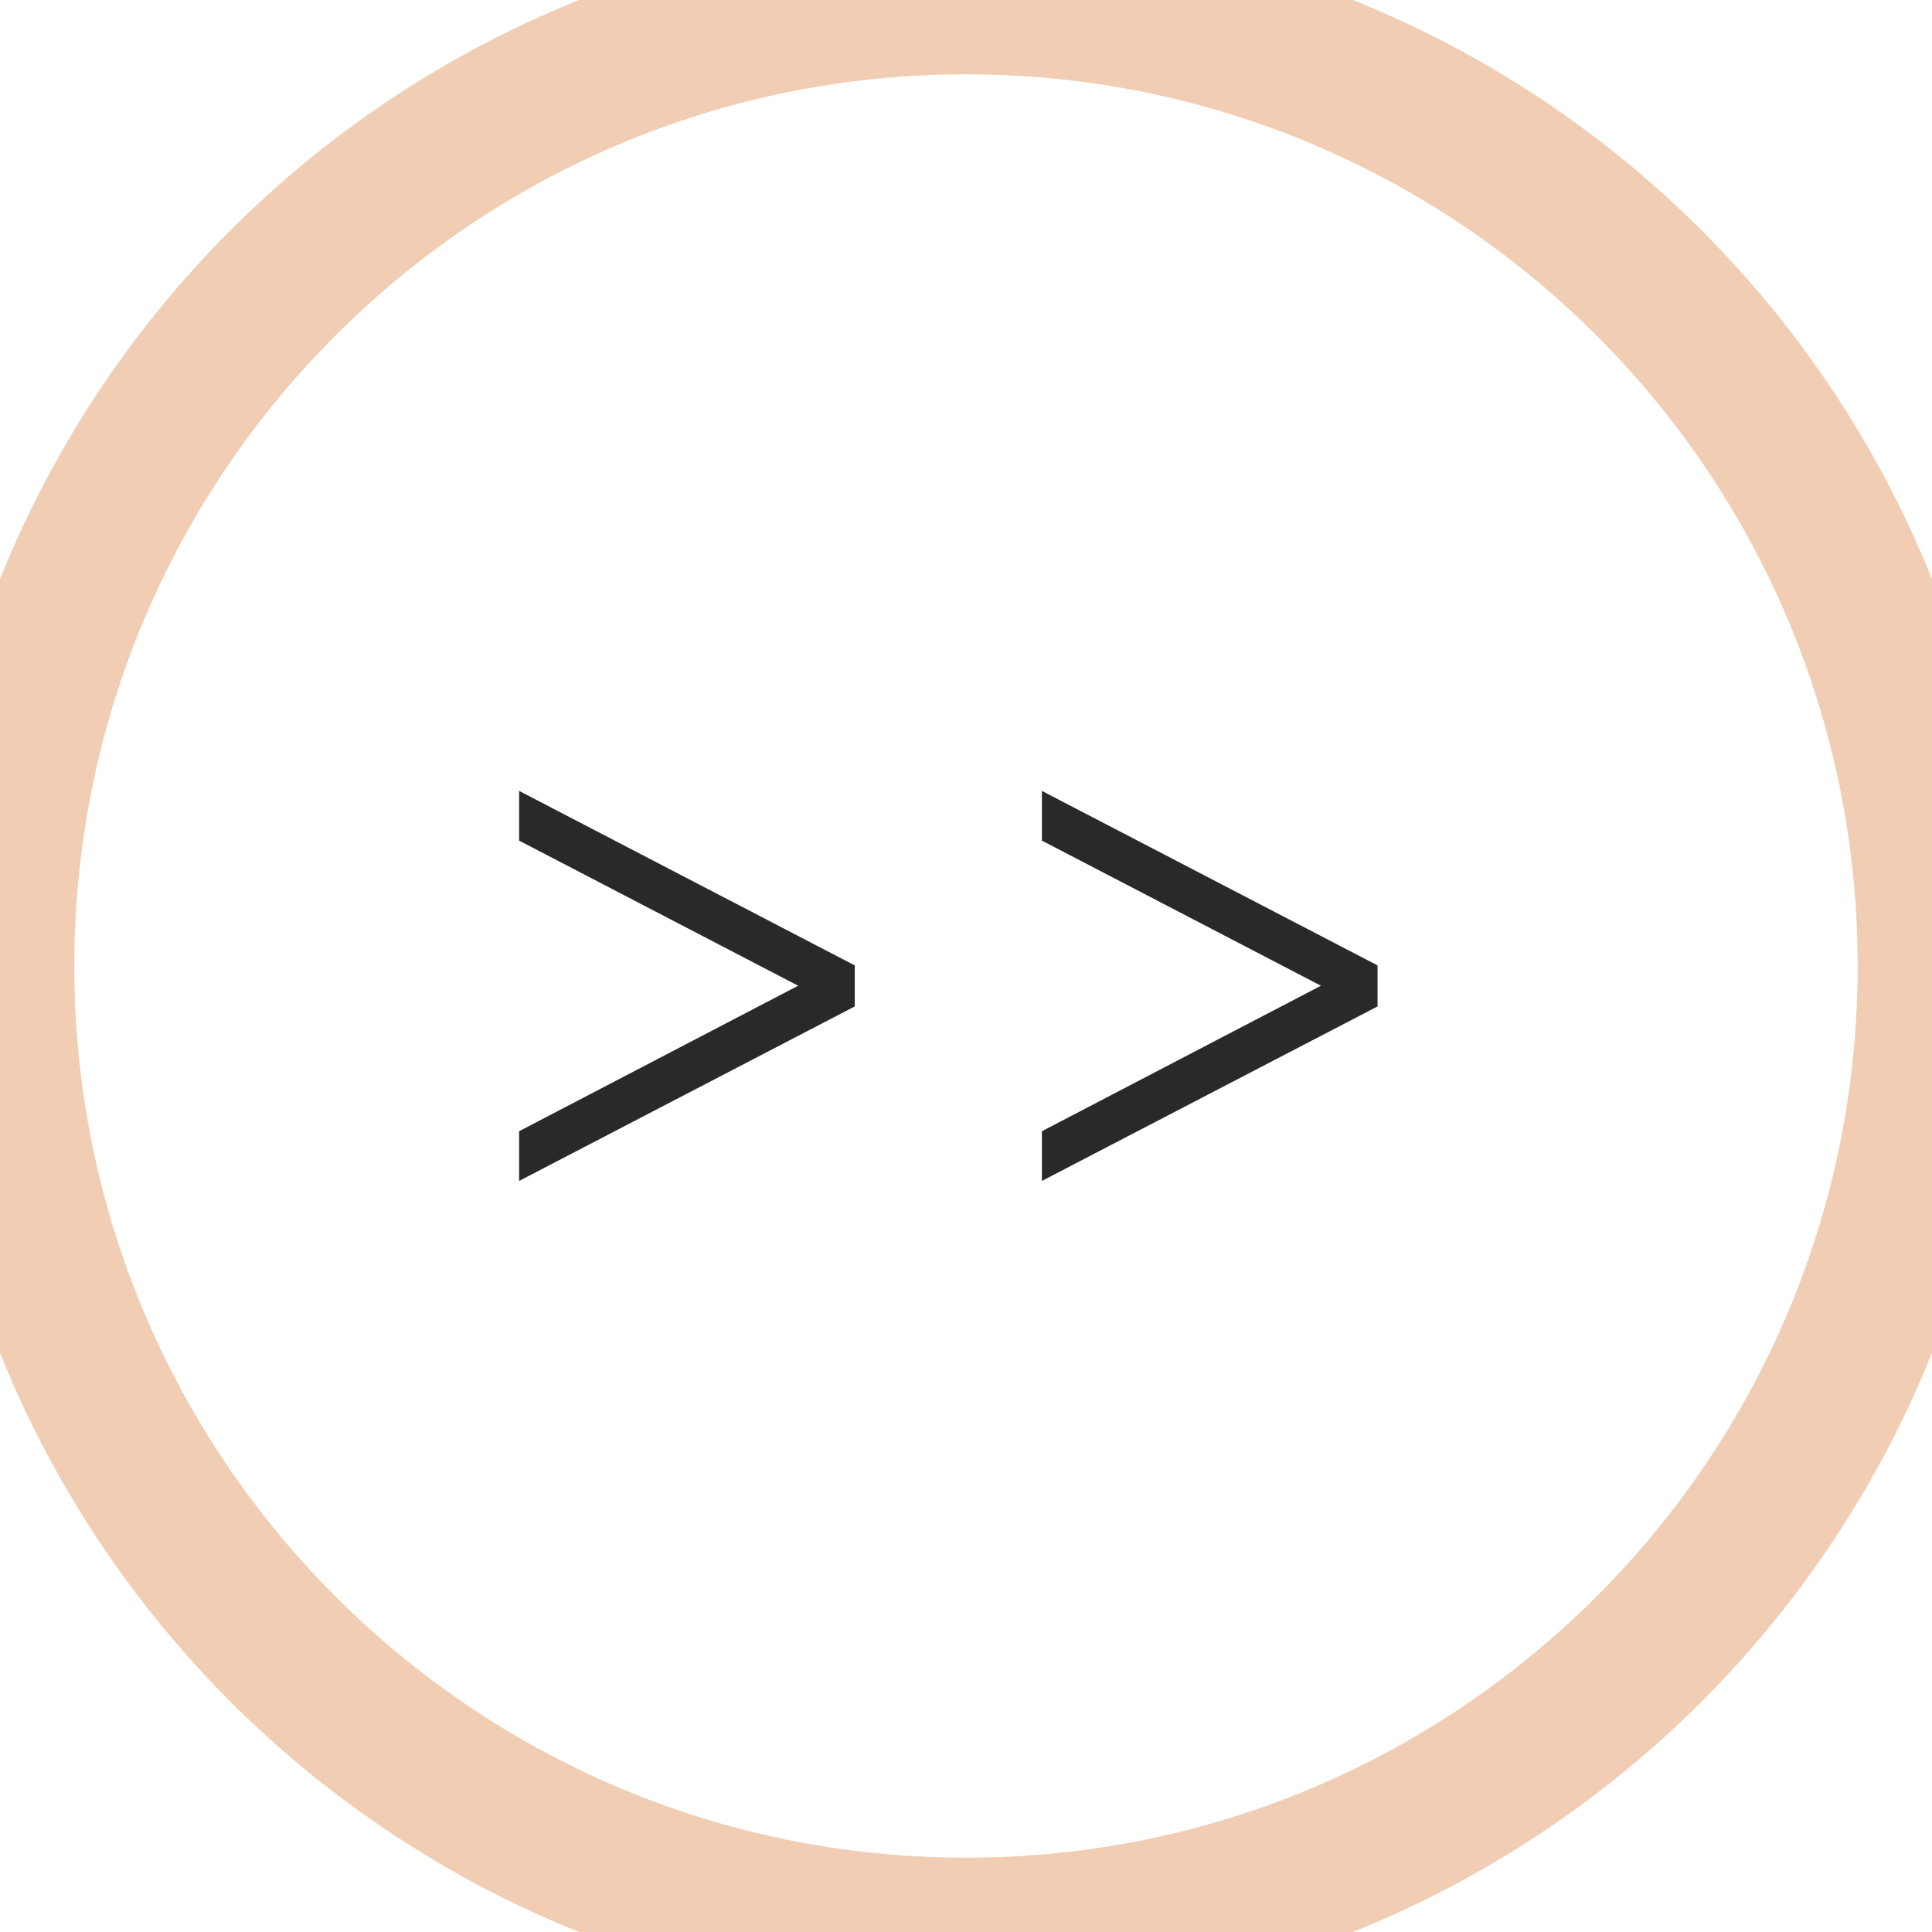
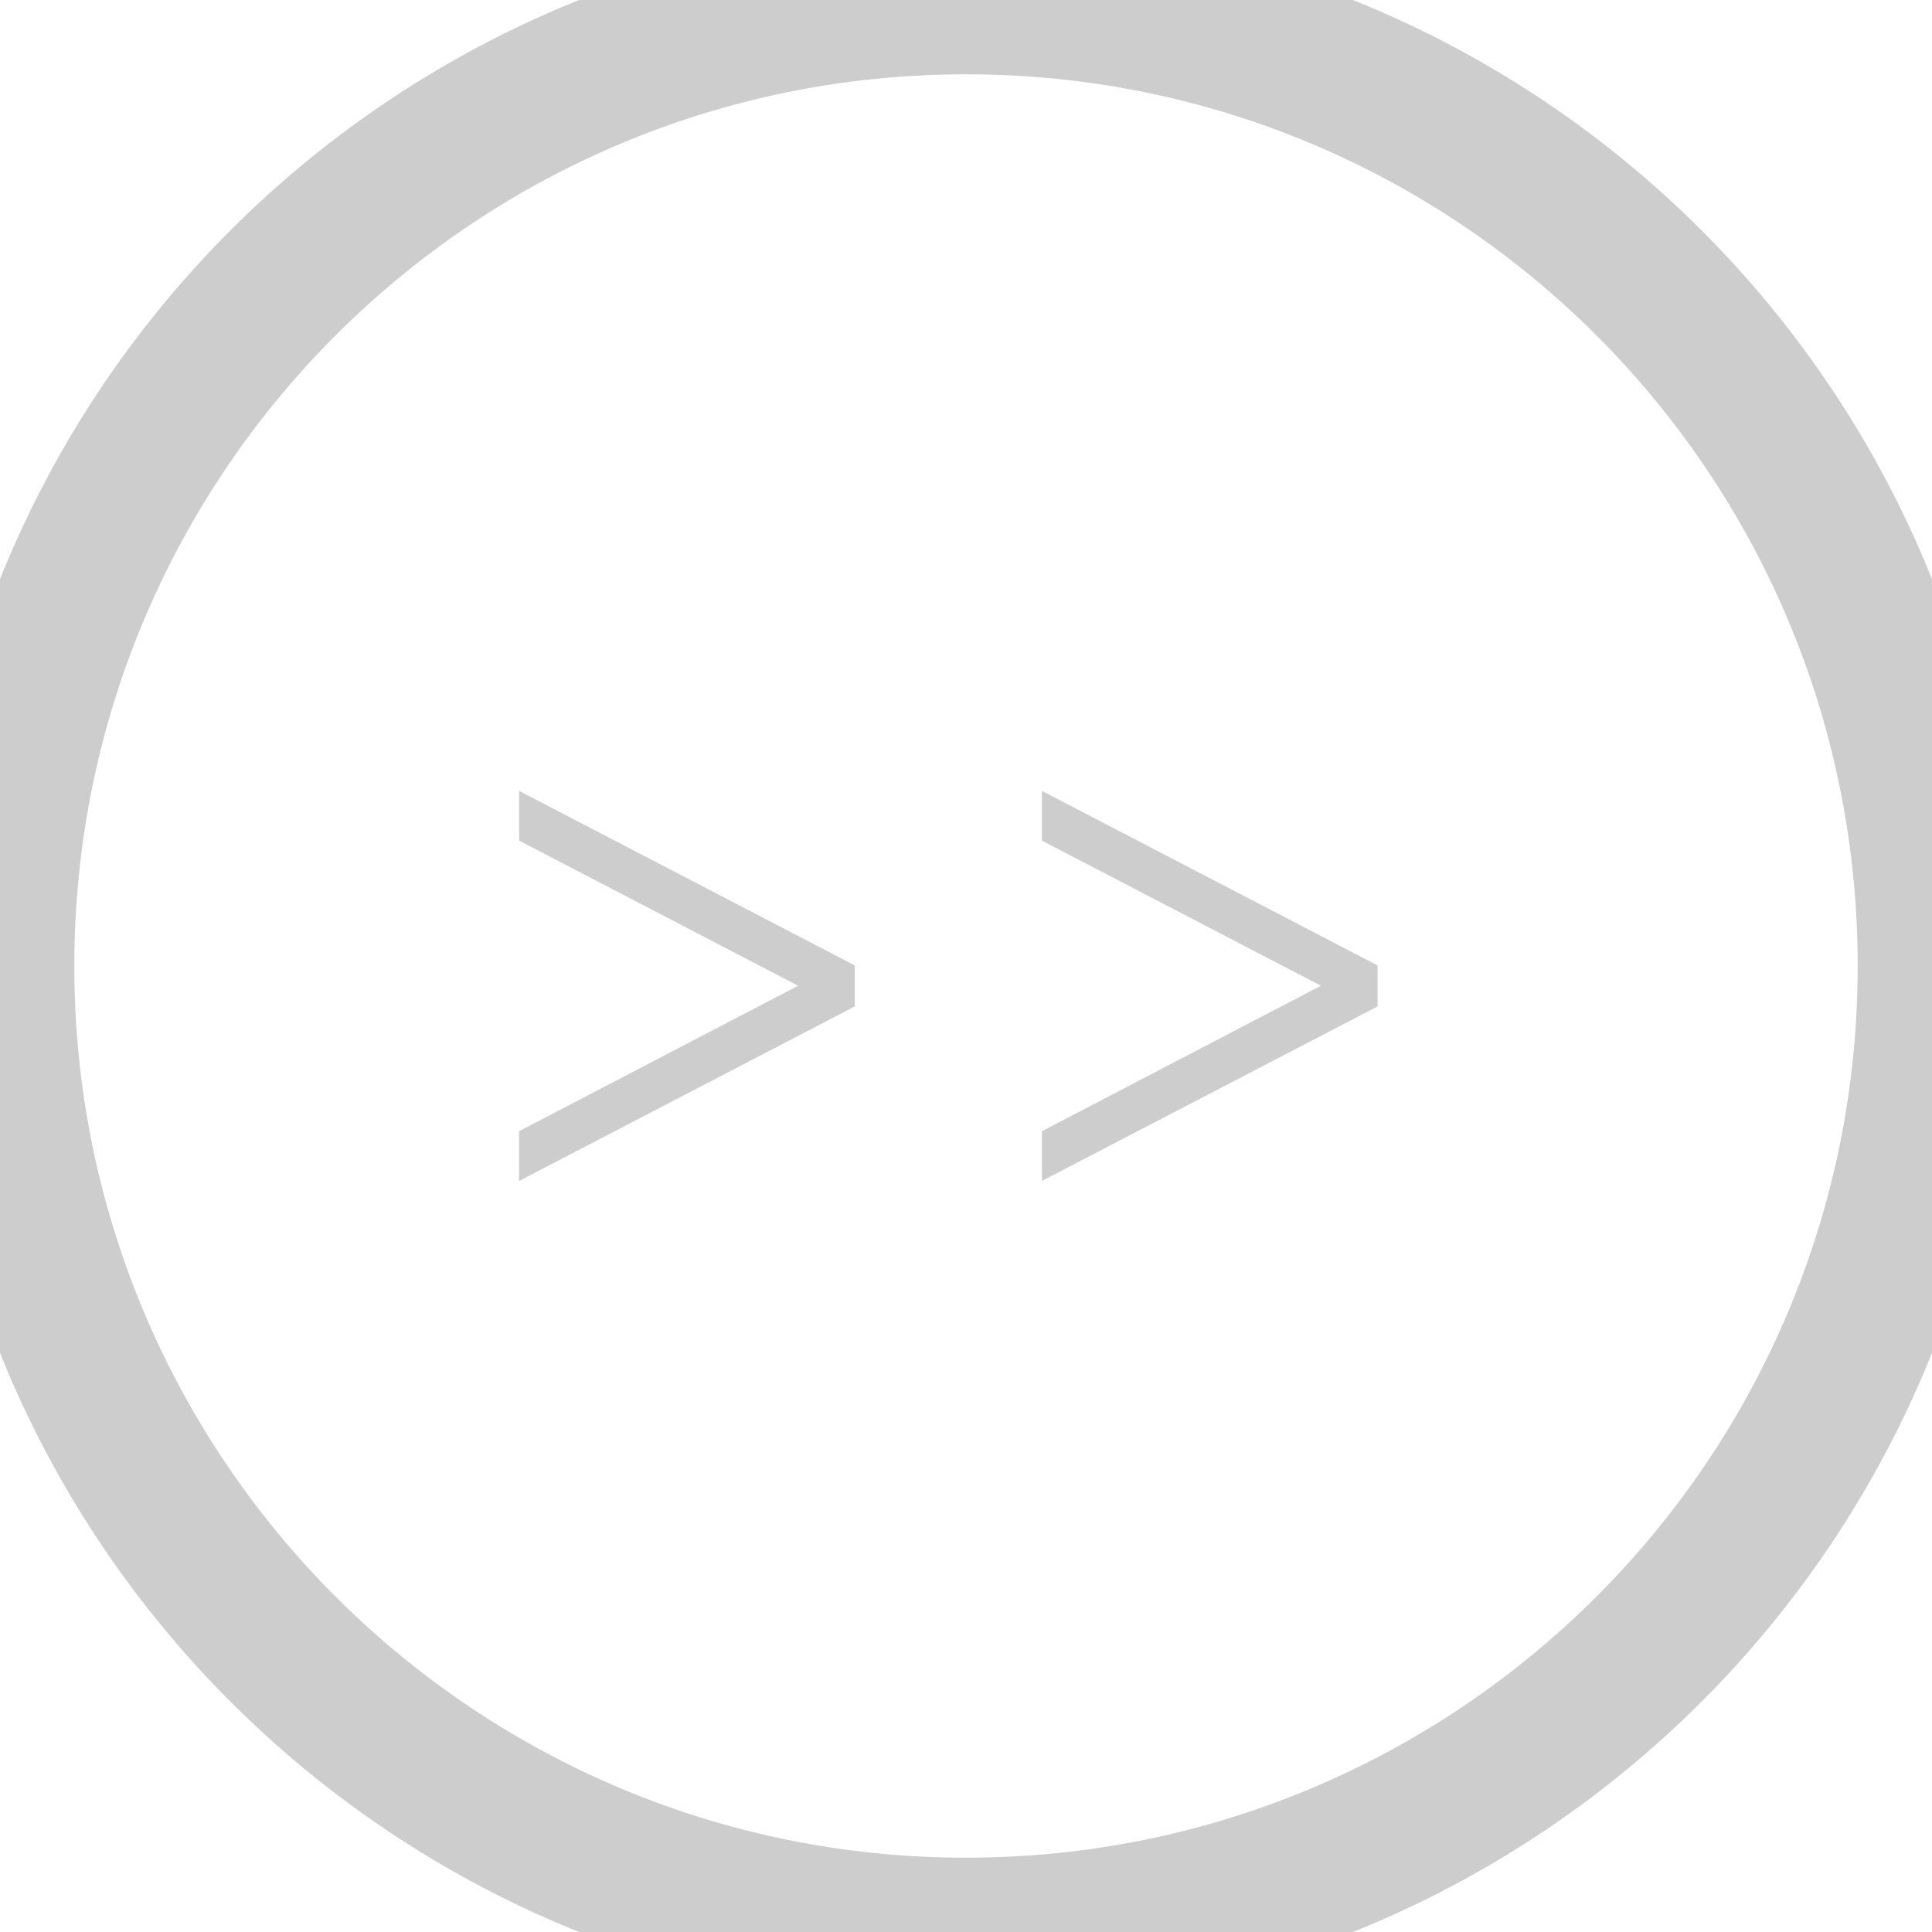
<svg xmlns="http://www.w3.org/2000/svg" width="52" height="52" viewBox="0 0 52 52" fill="none">
-   <path d="M23.006 27.088L13.972 31.785V30.447L21.482 26.531L13.972 22.625V21.287L23.006 25.984V27.088ZM37.077 27.088L28.043 31.785V30.447L35.553 26.531L28.043 22.625V21.287L37.077 25.984V27.088Z" fill="#292929" />
-   <path d="M26 50C12.745 50 2 39.255 2 26H-2C-2 41.464 10.536 54 26 54V50ZM50 26C50 39.255 39.255 50 26 50V54C41.464 54 54 41.464 54 26H50ZM26 2C39.255 2 50 12.745 50 26H54C54 10.536 41.464 -2 26 -2V2ZM26 -2C10.536 -2 -2 10.536 -2 26H2C2 12.745 12.745 2 26 2V-2Z" fill="#F1CDB3" />
+   <path d="M23.006 27.088L13.972 31.785V30.447L21.482 26.531L13.972 22.625V21.287L23.006 25.984V27.088ZM37.077 27.088L28.043 31.785V30.447L35.553 26.531L28.043 22.625V21.287L37.077 25.984V27.088Z" fill="#CDCDCD" />
+   <path d="M26 50C12.745 50 2 39.255 2 26H-2C-2 41.464 10.536 54 26 54V50ZM50 26C50 39.255 39.255 50 26 50V54C41.464 54 54 41.464 54 26H50ZM26 2C39.255 2 50 12.745 50 26H54C54 10.536 41.464 -2 26 -2V2ZM26 -2C10.536 -2 -2 10.536 -2 26H2C2 12.745 12.745 2 26 2V-2Z" fill="#CDCDCD" />
</svg>
